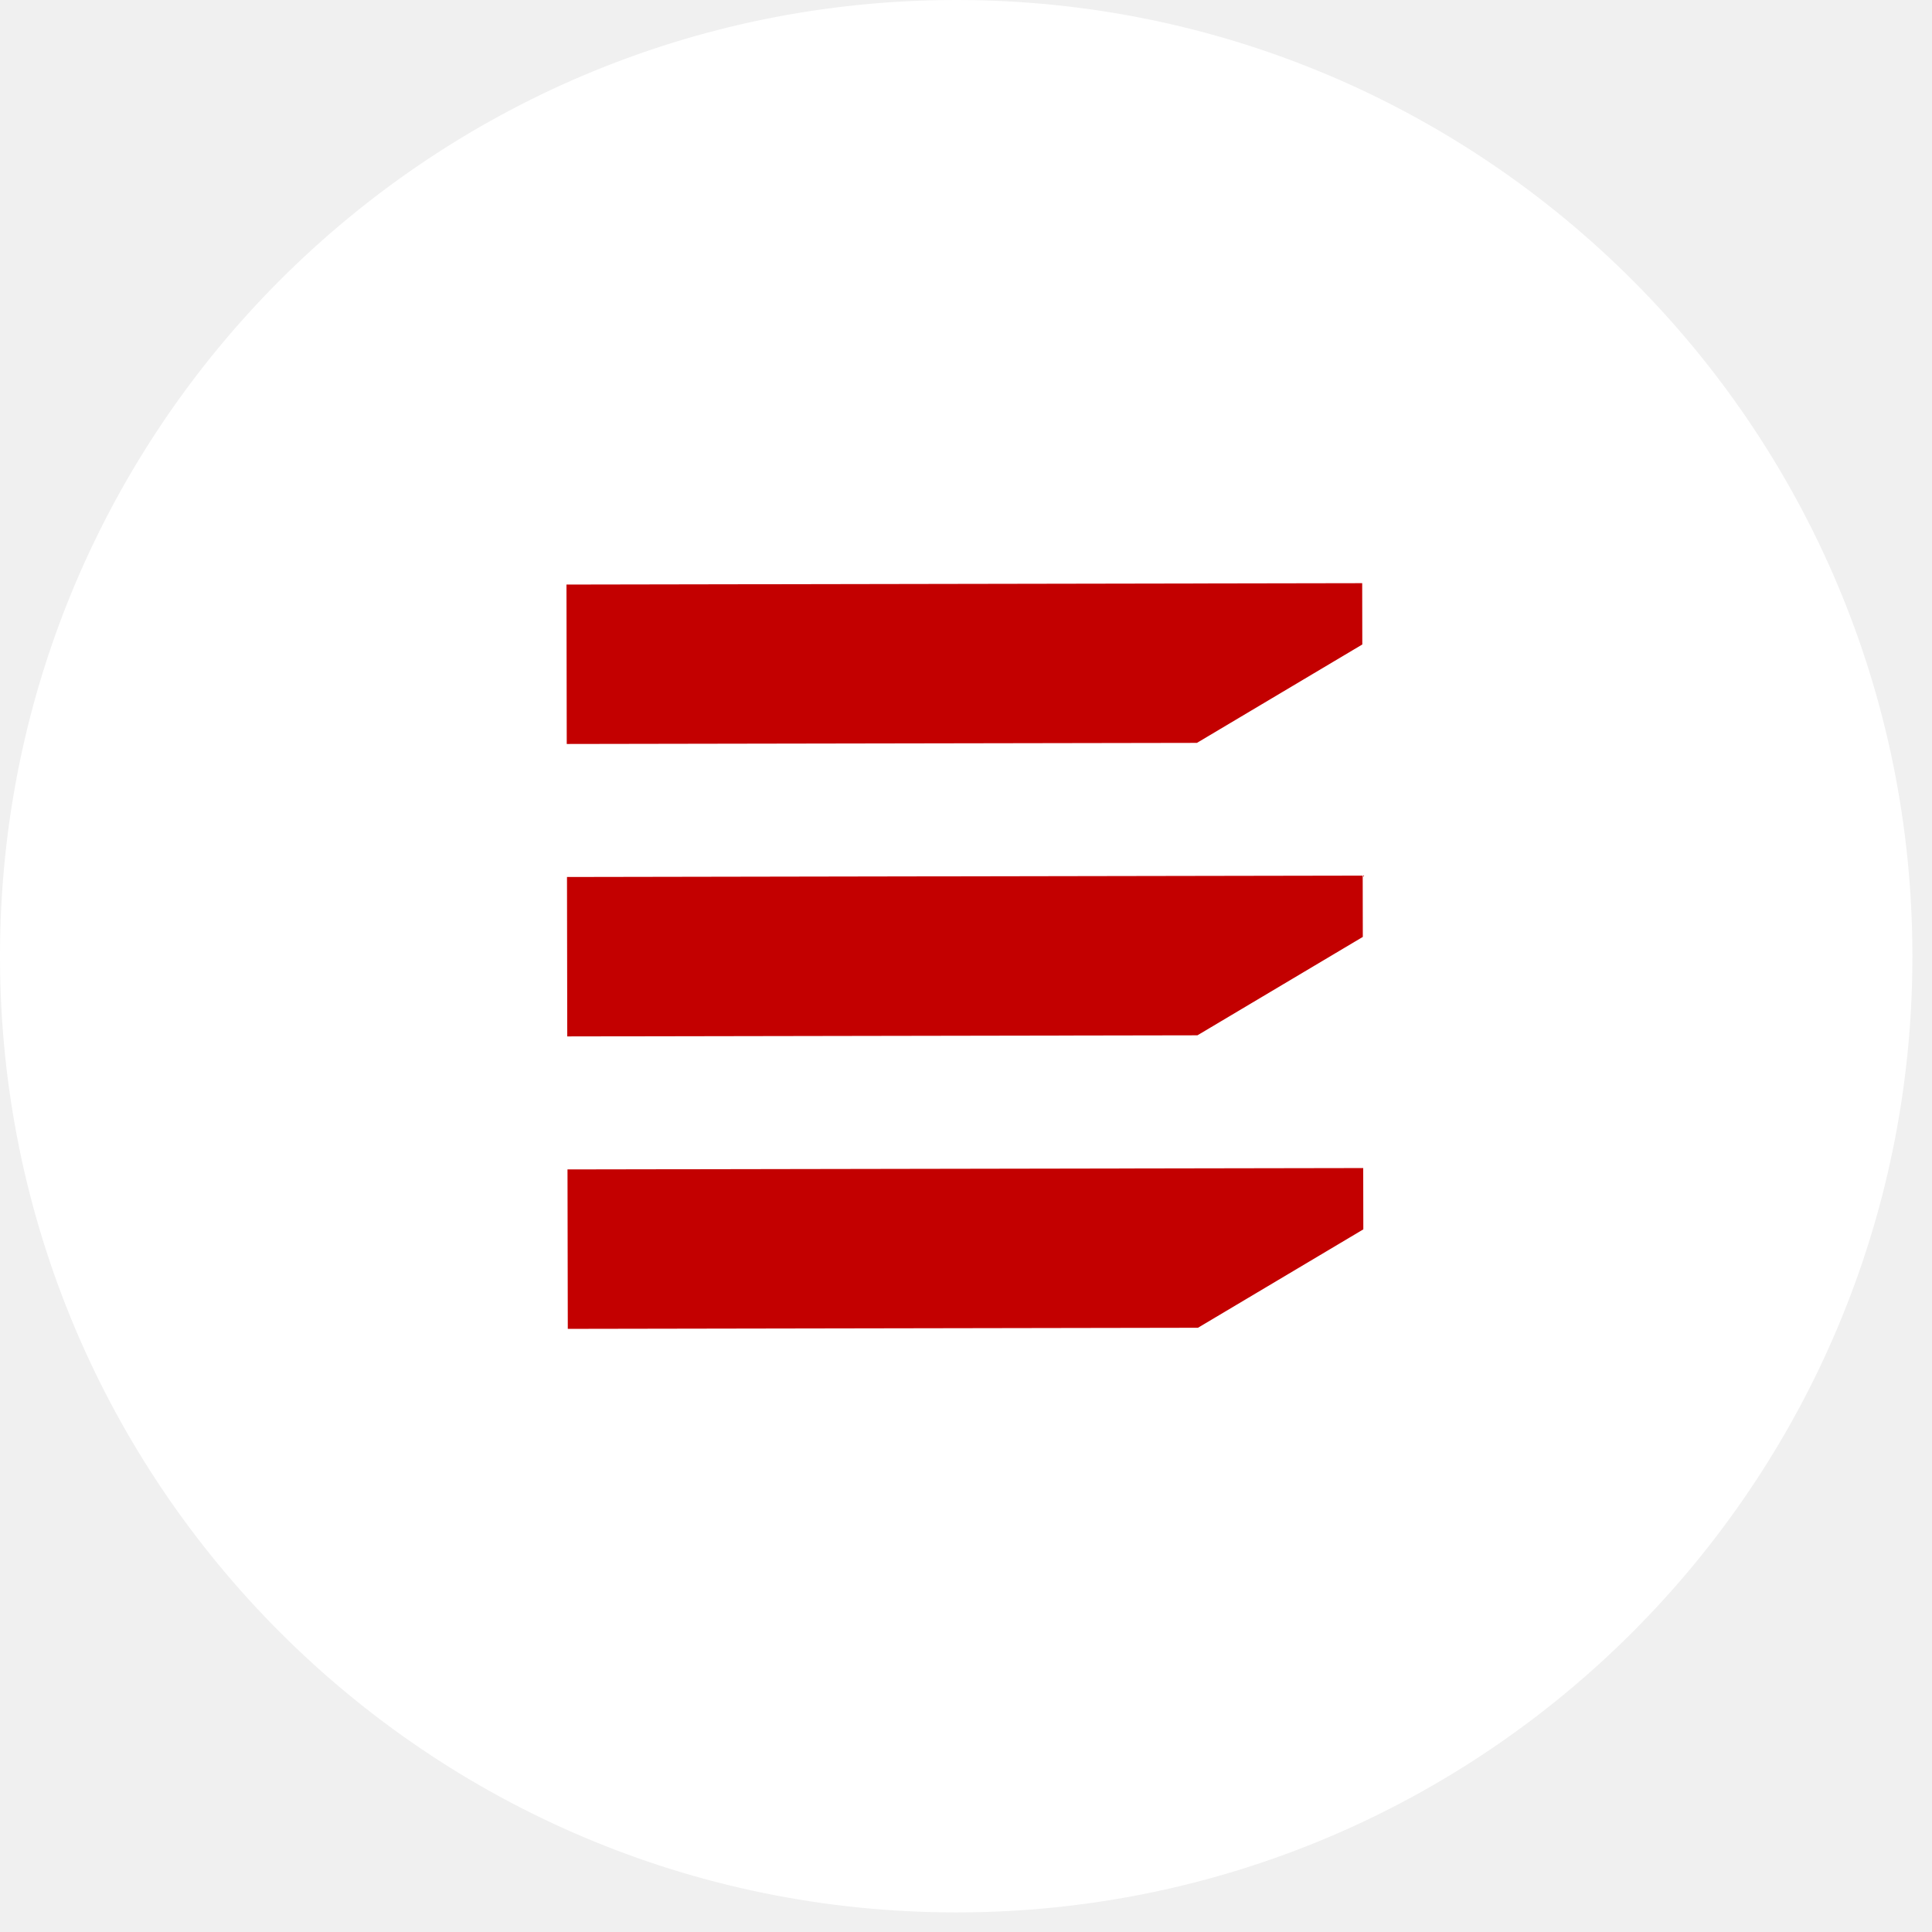
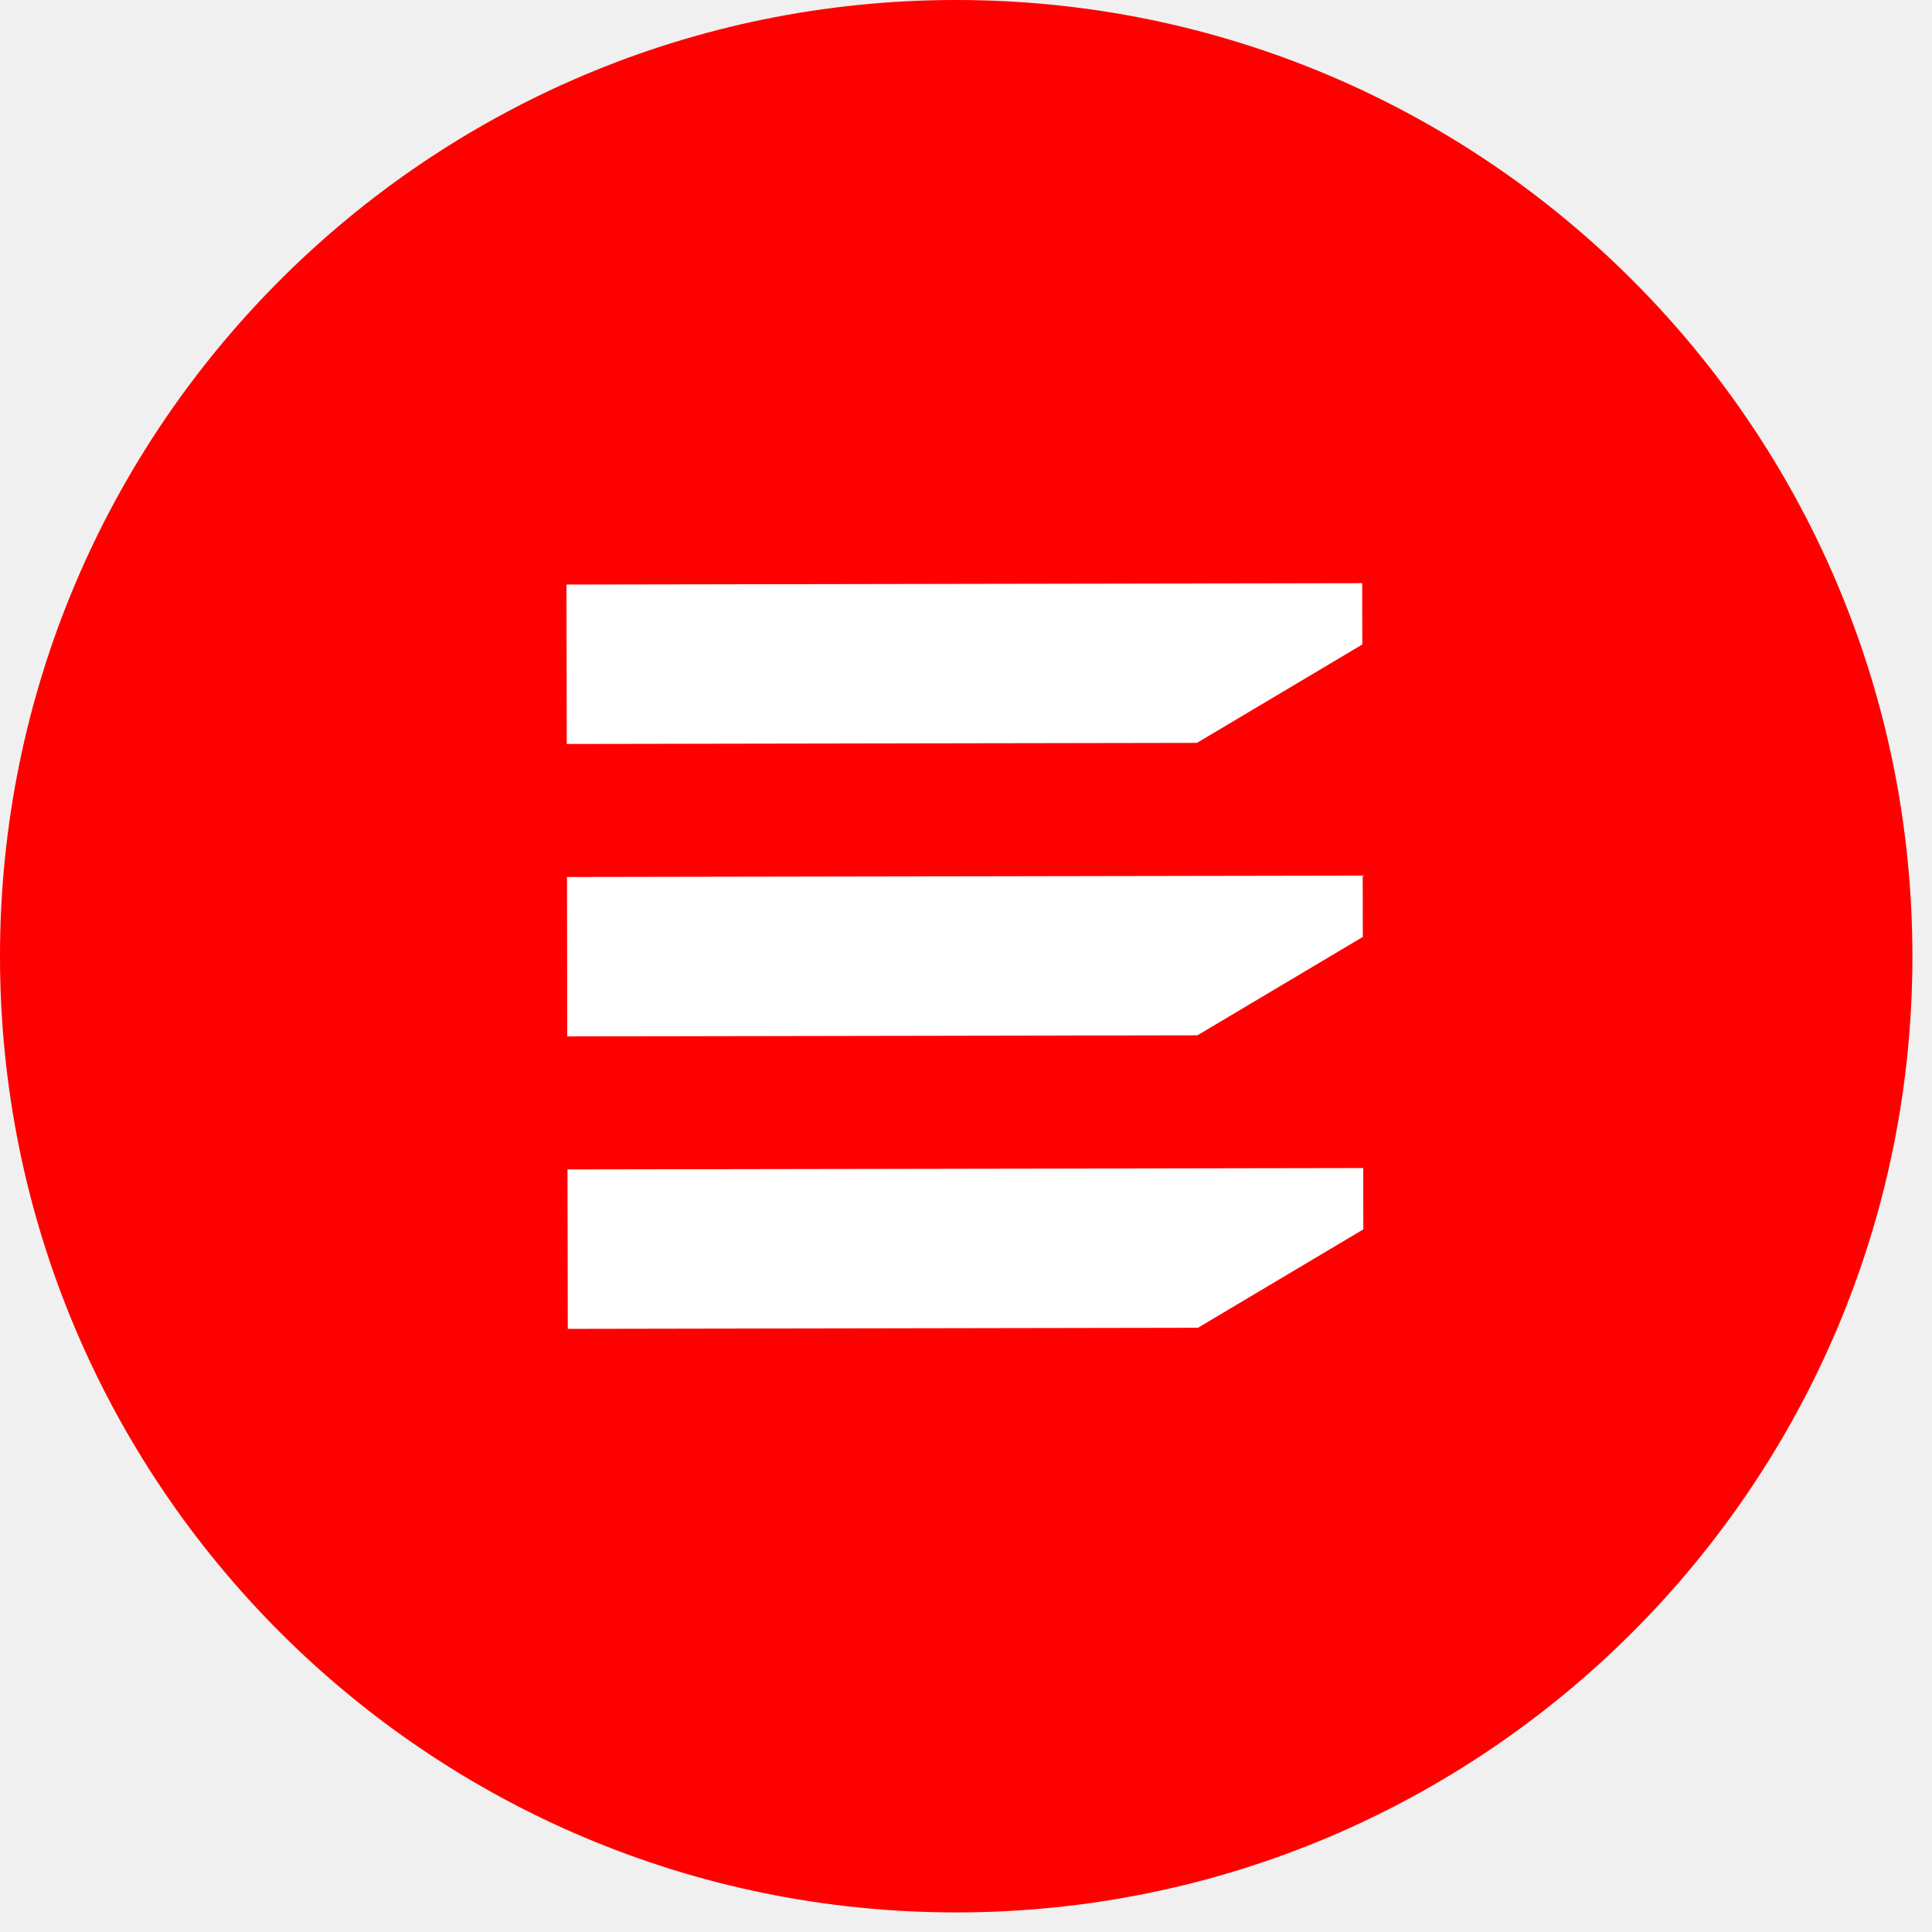
<svg xmlns="http://www.w3.org/2000/svg" width="72" height="72" viewBox="0 0 72 72" fill="none">
-   <circle cx="35.635" cy="35.635" r="35.635" fill="white" />
-   <path d="M21.121 27.726L21.111 21.785L50.765 21.733L50.769 24.018L44.606 27.685L21.121 27.726ZM21.14 38.624L21.13 32.683L50.784 32.631L50.788 34.916L44.625 38.583L21.14 38.624ZM21.16 49.523L21.149 43.581L50.803 43.53L50.807 45.815L44.644 49.482L21.16 49.523Z" fill="#C30000" />
+   <circle cx="35.635" cy="35.635" r="35.635" fill="red" />
+   <path d="M21.121 27.726L21.111 21.785L50.765 21.733L50.769 24.018L44.606 27.685L21.121 27.726ZM21.14 38.624L21.13 32.683L50.784 32.631L50.788 34.916L44.625 38.583L21.14 38.624ZM21.16 49.523L21.149 43.581L50.803 43.53L50.807 45.815L44.644 49.482L21.16 49.523Z" fill="#ffffff" />
</svg>
